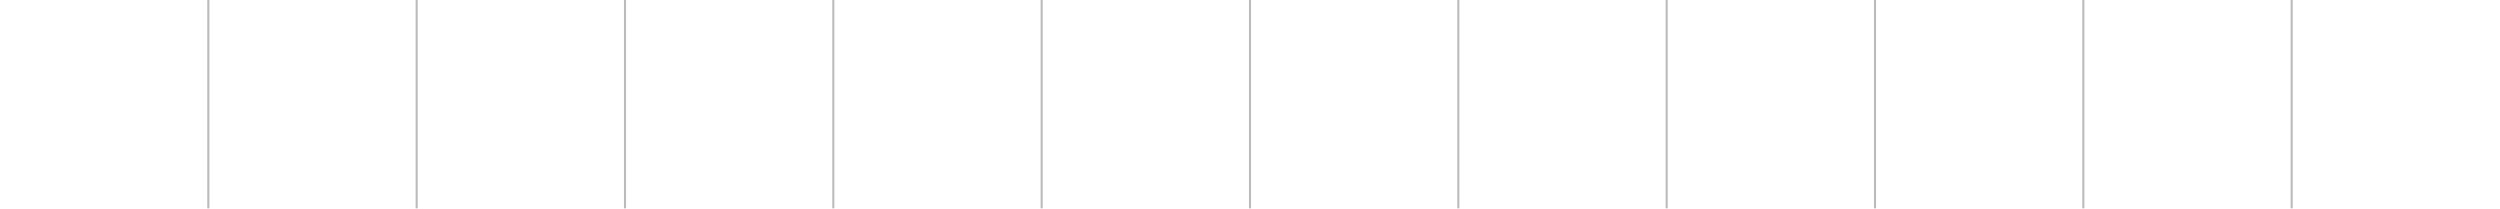
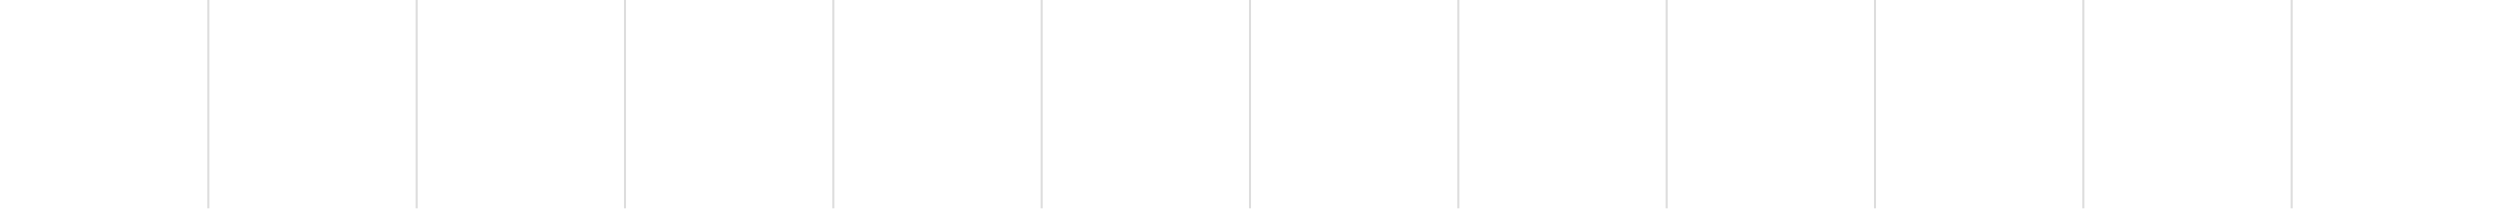
<svg xmlns="http://www.w3.org/2000/svg" width="1200" height="100" viewBox="0 0 1200 100" version="1.1">
-   <line x1="100" y1="0" x2="100" y2="100" stroke="#bbb" stroke-width="1" stroke-linecap="butt" />
-   <line x1="200" y1="0" x2="200" y2="100" stroke="#bbb" stroke-width="1" stroke-linecap="butt" />
-   <line x1="300" y1="0" x2="300" y2="100" stroke="#bbb" stroke-width="1" stroke-linecap="butt" />
-   <line x1="400" y1="0" x2="400" y2="100" stroke="#bbb" stroke-width="1" stroke-linecap="butt" />
-   <line x1="500" y1="0" x2="500" y2="100" stroke="#bbb" stroke-width="1" stroke-linecap="butt" />
-   <line x1="600" y1="0" x2="600" y2="100" stroke="#bbb" stroke-width="1" stroke-linecap="butt" />
-   <line x1="700" y1="0" x2="700" y2="100" stroke="#bbb" stroke-width="1" stroke-linecap="butt" />
-   <line x1="800" y1="0" x2="800" y2="100" stroke="#bbb" stroke-width="1" stroke-linecap="butt" />
-   <line x1="900" y1="0" x2="900" y2="100" stroke="#bbb" stroke-width="1" stroke-linecap="butt" />
-   <line x1="1000" y1="0" x2="1000" y2="100" stroke="#bbb" stroke-width="1" stroke-linecap="butt" />
-   <line x1="1100" y1="0" x2="1100" y2="100" stroke="#bbb" stroke-width="1" stroke-linecap="butt" />
+   <line x1="100" y1="0" x2="100" y2="100" stroke="#ddd" stroke-width="1" stroke-linecap="butt" />
+   <line x1="200" y1="0" x2="200" y2="100" stroke="#ddd" stroke-width="1" stroke-linecap="butt" />
+   <line x1="300" y1="0" x2="300" y2="100" stroke="#ddd" stroke-width="1" stroke-linecap="butt" />
+   <line x1="400" y1="0" x2="400" y2="100" stroke="#ddd" stroke-width="1" stroke-linecap="butt" />
+   <line x1="500" y1="0" x2="500" y2="100" stroke="#ddd" stroke-width="1" stroke-linecap="butt" />
+   <line x1="600" y1="0" x2="600" y2="100" stroke="#ddd" stroke-width="1" stroke-linecap="butt" />
+   <line x1="700" y1="0" x2="700" y2="100" stroke="#ddd" stroke-width="1" stroke-linecap="butt" />
+   <line x1="800" y1="0" x2="800" y2="100" stroke="#ddd" stroke-width="1" stroke-linecap="butt" />
+   <line x1="900" y1="0" x2="900" y2="100" stroke="#ddd" stroke-width="1" stroke-linecap="butt" />
+   <line x1="1000" y1="0" x2="1000" y2="100" stroke="#ddd" stroke-width="1" stroke-linecap="butt" />
+   <line x1="1100" y1="0" x2="1100" y2="100" stroke="#ddd" stroke-width="1" stroke-linecap="butt" />
</svg>
